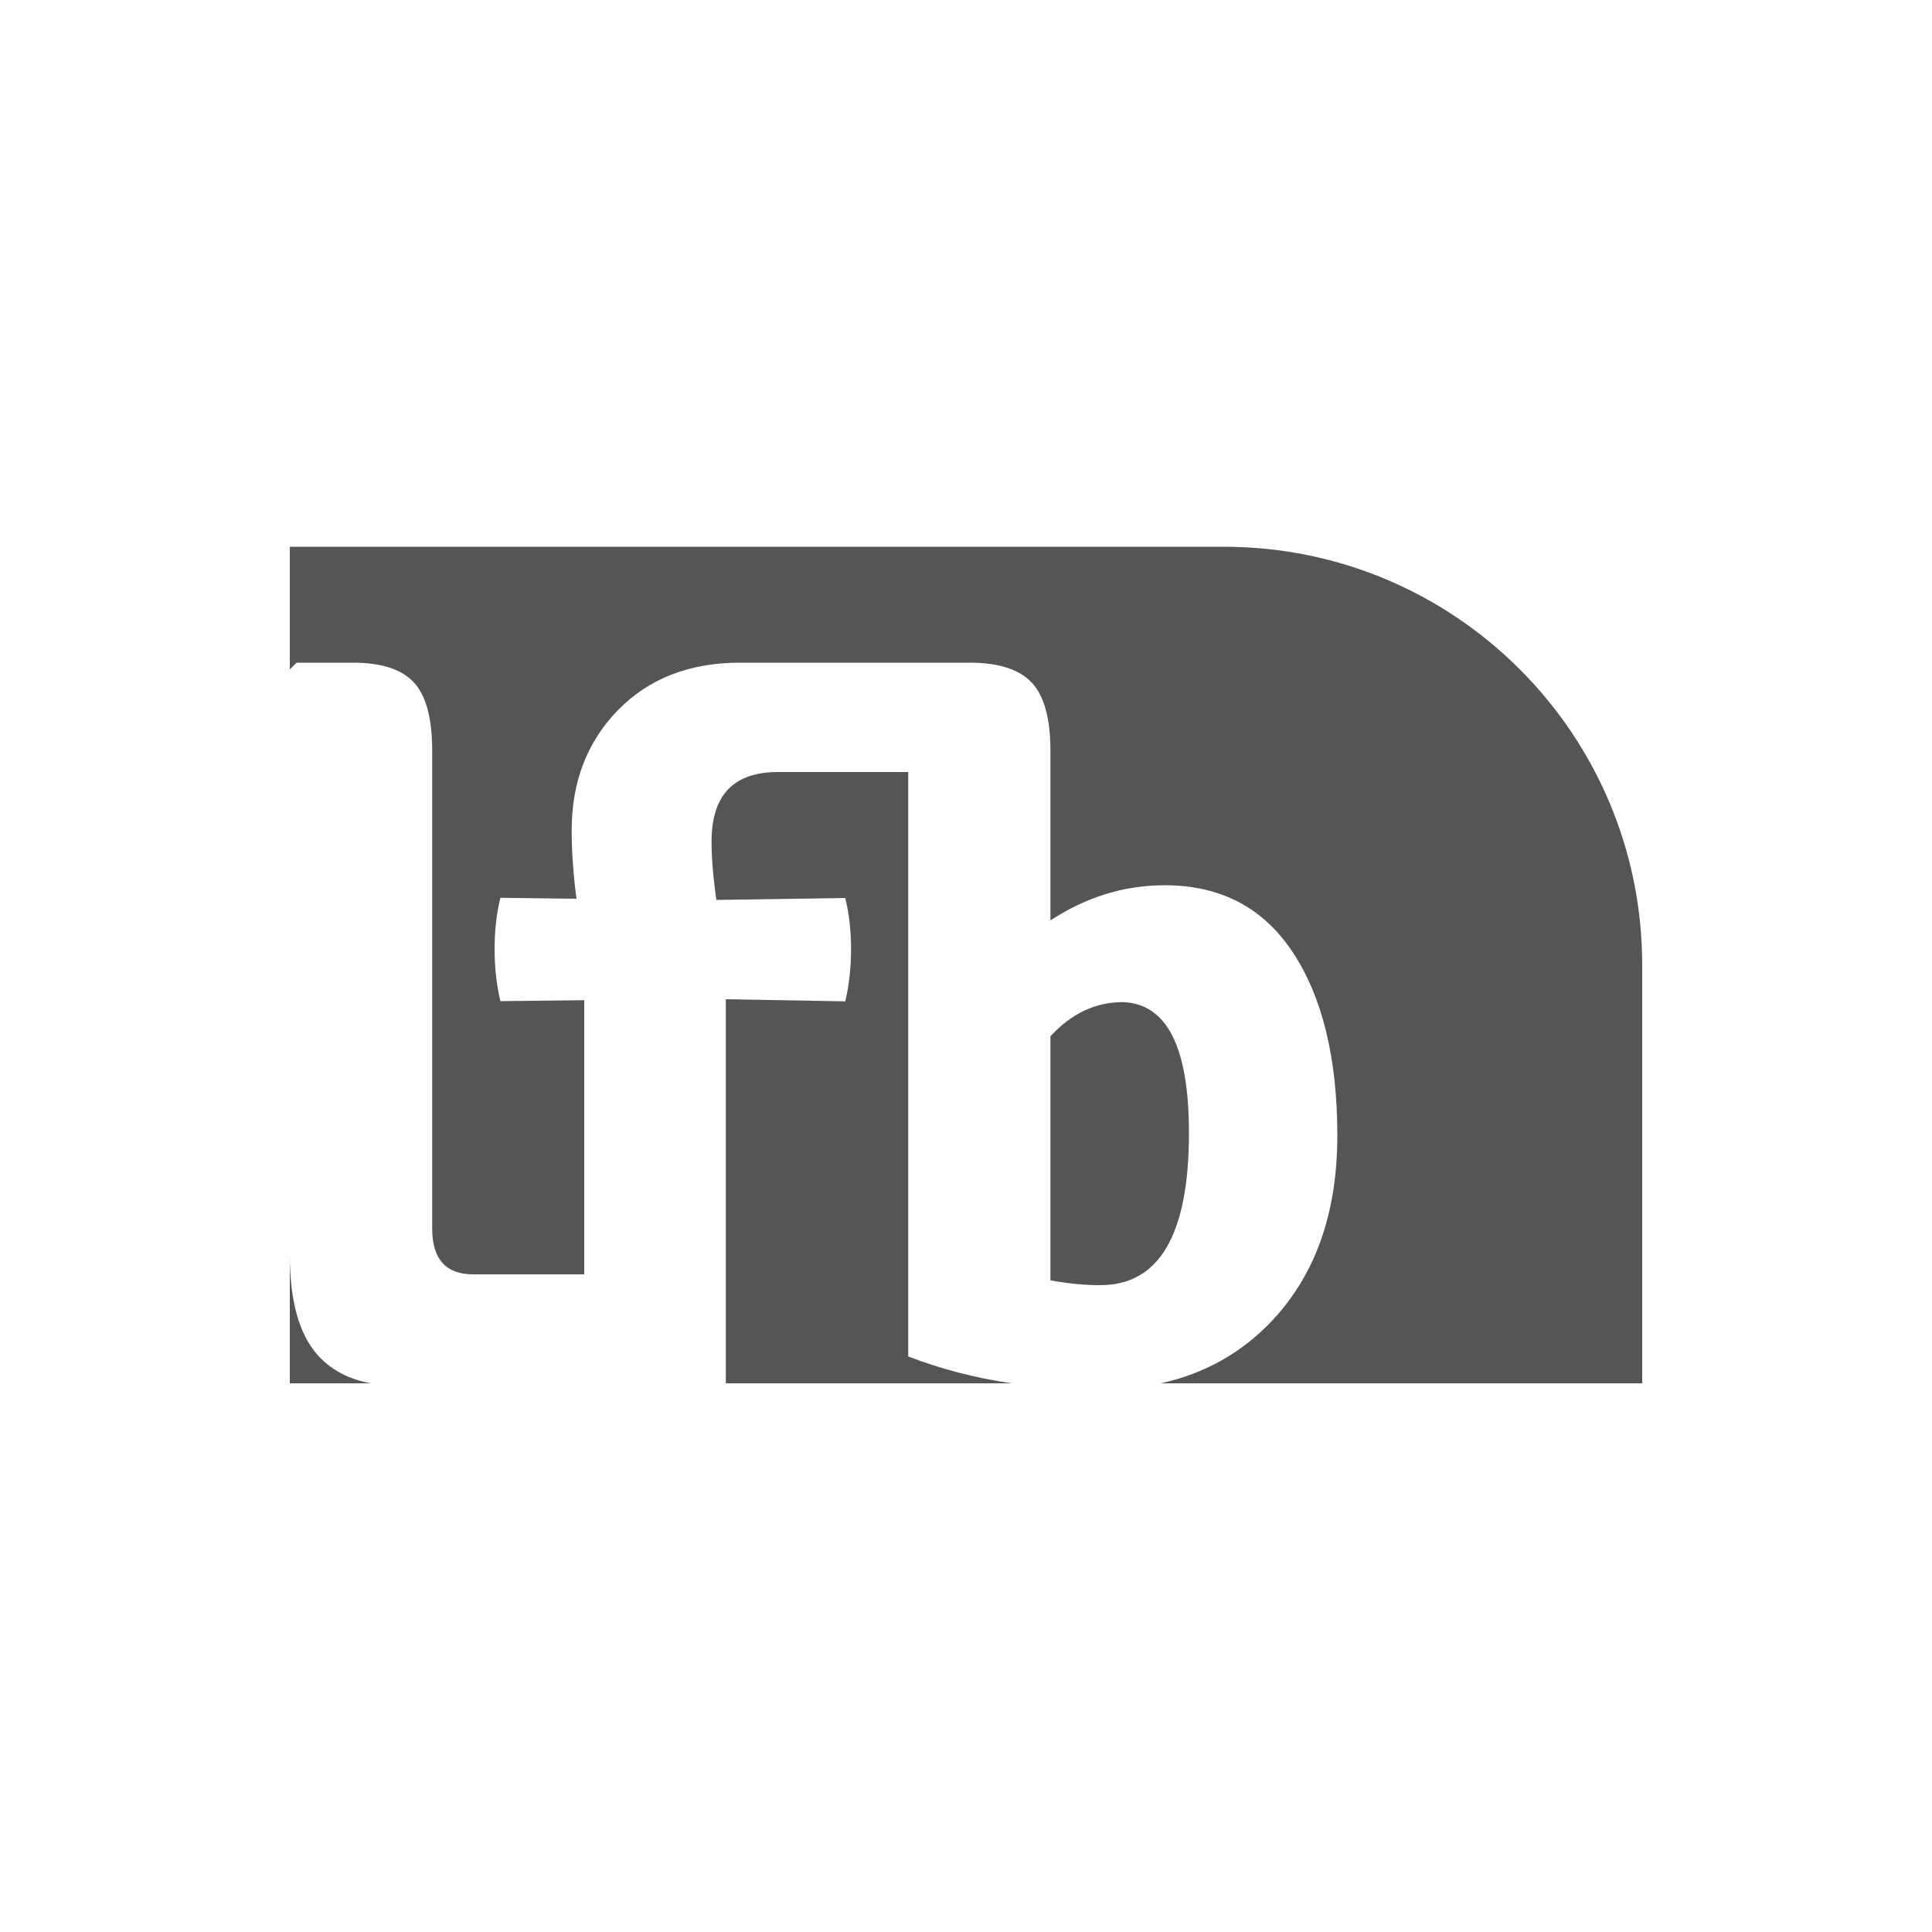
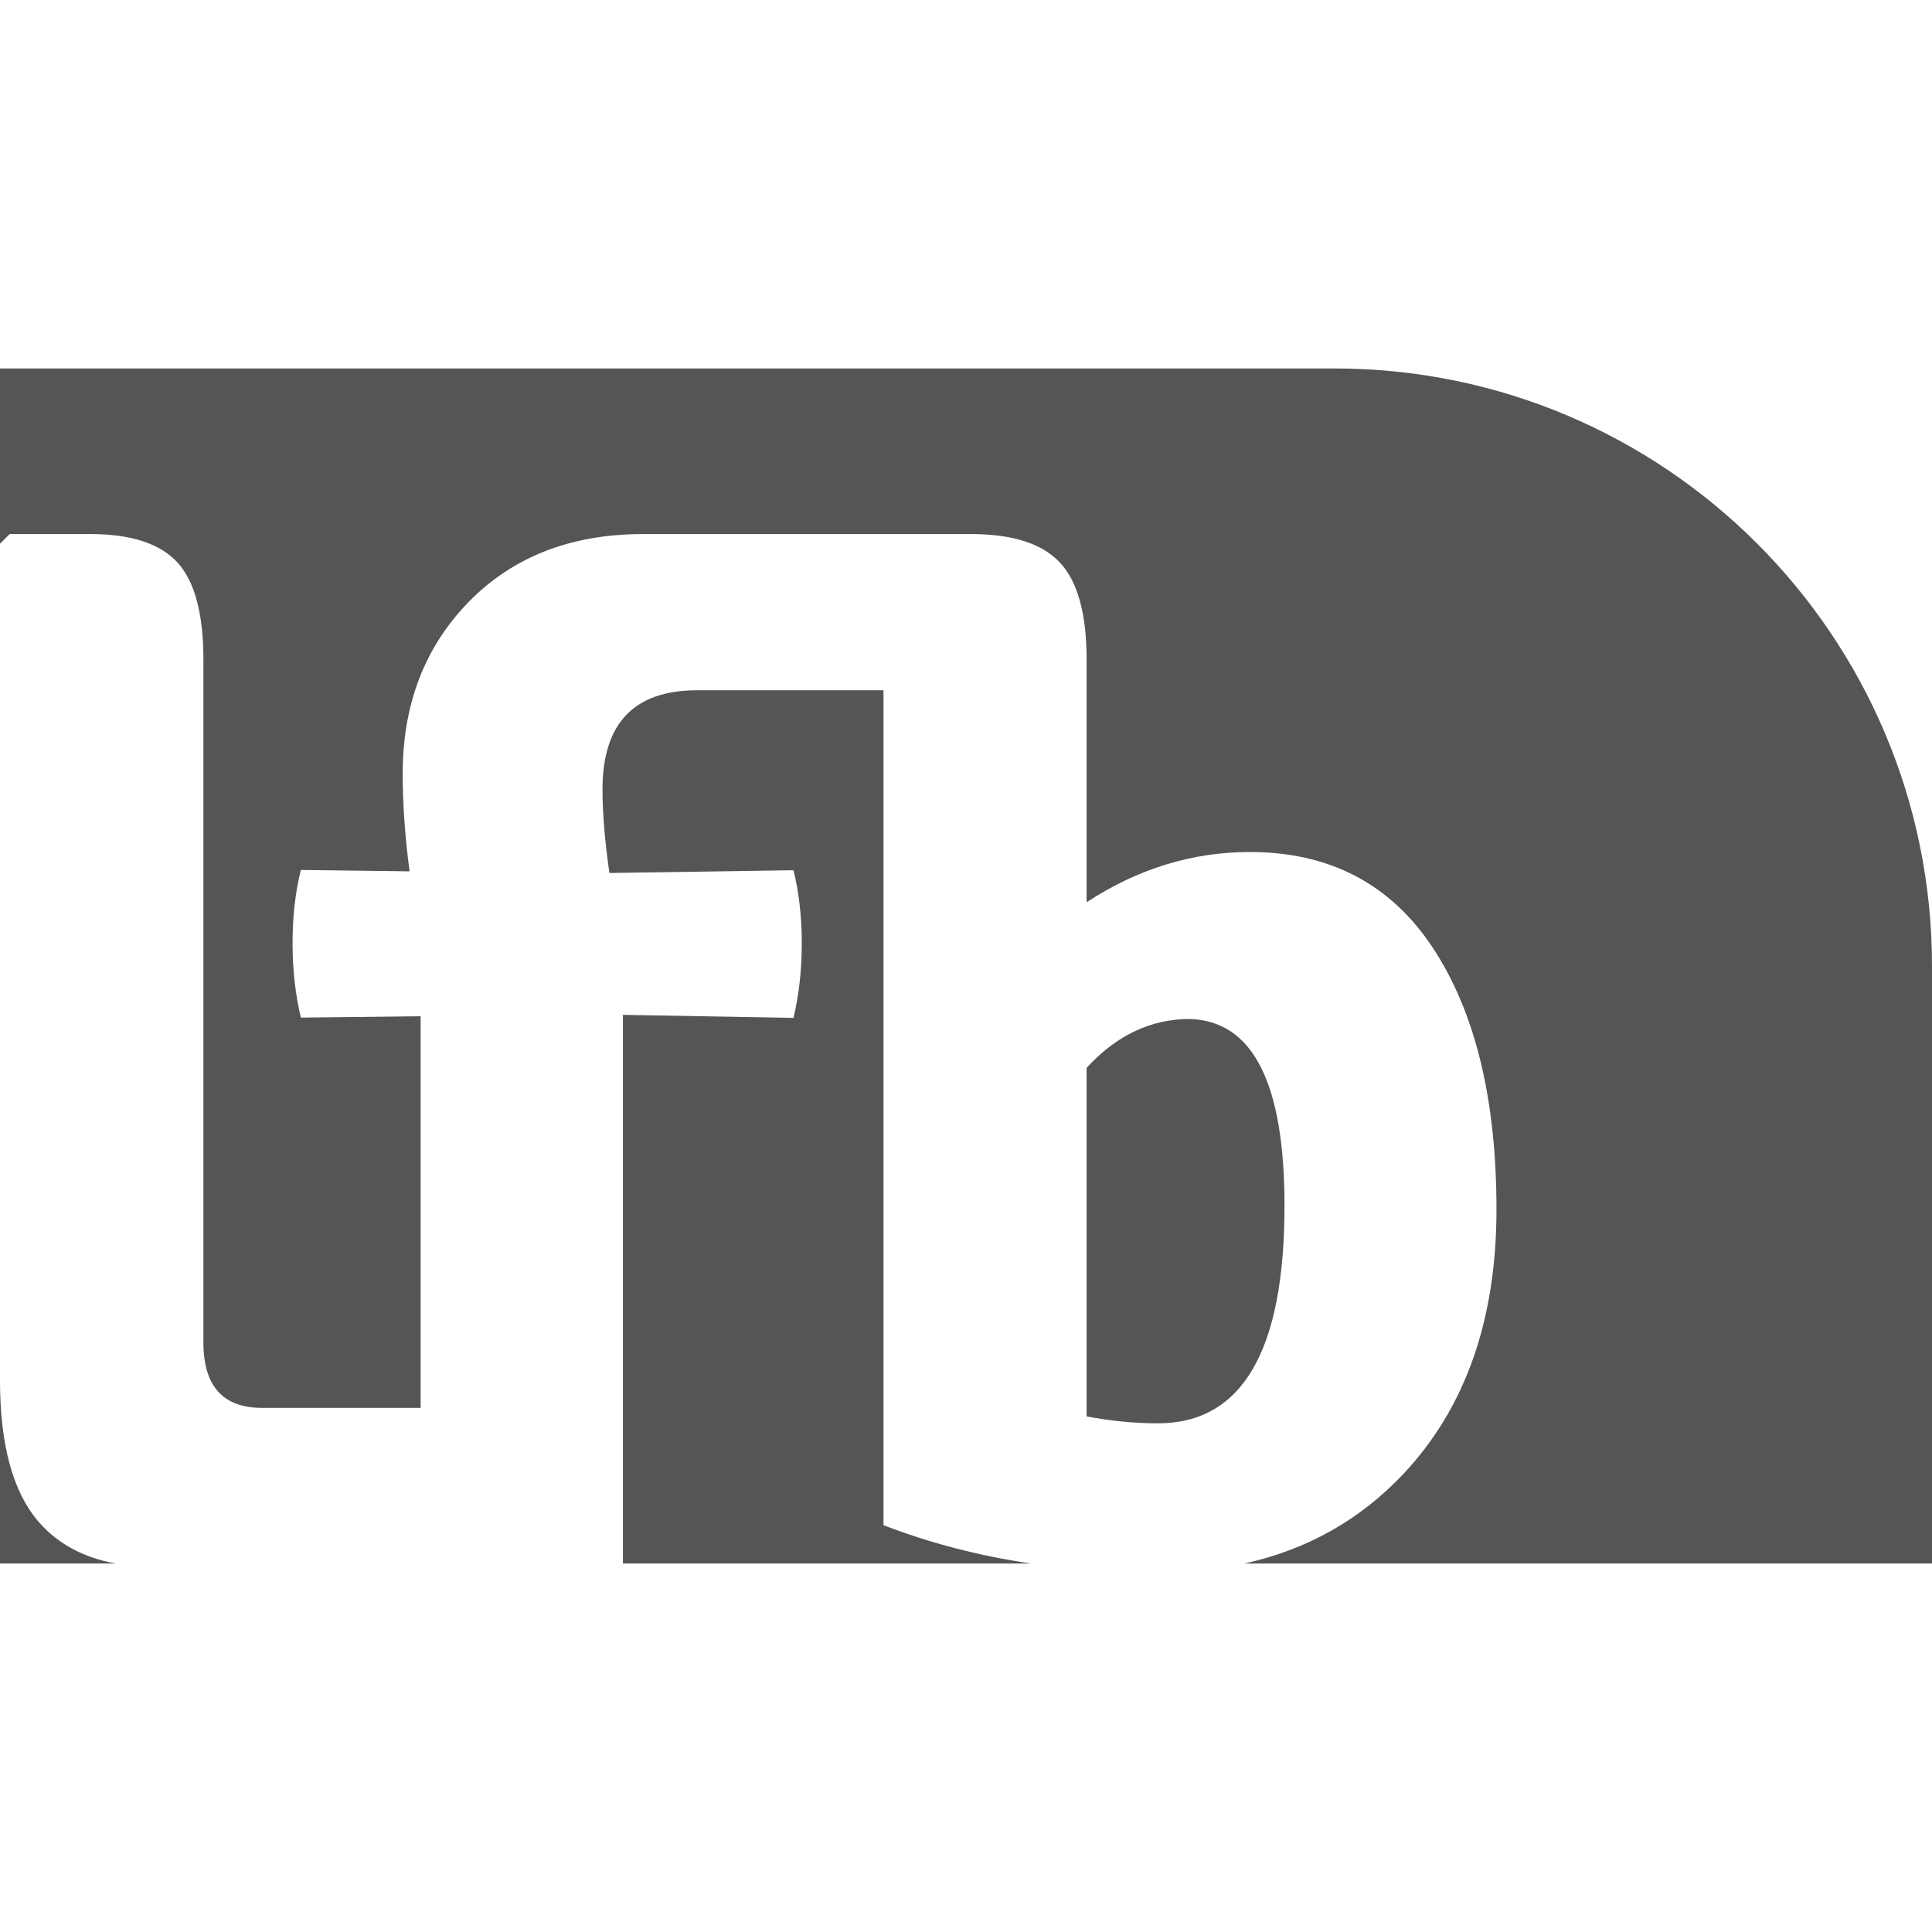
- <svg xmlns="http://www.w3.org/2000/svg" version="1.1" id="Layer_1" x="0px" y="0px" viewBox="0 0 1000 1000" enable-background="new 0 0 1000 1000" xml:space="preserve">
-   <g>
-     <path fill="#555555" d="M164.1,701c-9.4-10.8-14.1-27.9-14.1-51.5V716h42C180.3,713.9,171,708.9,164.1,701z" />
-     <path fill="#555555" d="M375.7,517.2V716h147.9c-19.1-2.8-36.9-7.5-53.5-13.9V399.6h-67.5c-22.9,0-34.3,12-34.3,35.9   c0,8.4,0.8,18.5,2.5,30.3l66.7-1c2,8.1,3,16.9,3,26.5c0,9.6-1,18.6-3,27L375.7,517.2z" />
-     <path fill="#555555" d="M633.5,283H150v63.5l3.5-3.5h29.3c14.8,0,25.3,3.5,31.6,10.4c6.2,6.9,9.3,18.6,9.3,35.1v247.4   c0,15.8,7.1,23.7,21.2,23.7h57.5V517.7l-43.4,0.5c-2-8.4-3-17.4-3-27c0-9.6,1-18.4,3-26.5l39.4,0.5c-1.7-12.8-2.5-24.6-2.5-35.3   c0-25.3,8-46,24-62.4c16-16.3,37-24.5,63.1-24.5l90.5,0l0,0h28.3c15.2,0,25.9,3.5,32.3,10.4c6.4,6.9,9.6,18.6,9.6,35.1v87.9   c18.5-12.1,38.2-18.2,59.1-18.2c29,0,51.1,11.6,66.4,34.8c15.3,23.2,23,54.8,23,94.7c0,39.9-11.2,71.8-33.6,95.7   c-15.7,16.7-35,27.6-57.8,32.6h32.7H850V499.5C850,379.9,753.1,283,633.5,283z" />
-     <path fill="#555555" d="M615.4,586.4c0-44.4-11.4-67-34.3-67.7c-14.1,0-26.6,5.9-37.4,17.7v126.3c9.1,1.7,17.7,2.5,25.8,2.5   C600.1,665.2,615.4,638.9,615.4,586.4z" />
+ <svg xmlns="http://www.w3.org/2000/svg" version="1.1" width="100%" height="100%" viewBox="0 0 1000 1000" id="Layer_1" xml:space="preserve">
+   <defs id="defs15" />
+   <g transform="matrix(1.428571,0,0,1.428571,-214.2857,-213.5714)" id="g3">
+     <path d="M 164.1,701 C 154.7,690.2 150,673.1 150,649.5 V 716 h 42 c -11.7,-2.1 -21,-7.1 -27.9,-15 z" id="path5" style="fill:#555555" />
+     <path d="M 375.7,517.2 V 716 h 147.9 c -19.1,-2.8 -36.9,-7.5 -53.5,-13.9 V 399.6 h -67.5 c -22.9,0 -34.3,12 -34.3,35.9 0,8.4 0.8,18.5 2.5,30.3 l 66.7,-1 c 2,8.1 3,16.9 3,26.5 0,9.6 -1,18.6 -3,27 l -61.8,-1.1 z" id="path7" style="fill:#555555" />
+     <path d="M 633.5,283 H 150 v 63.5 l 3.5,-3.5 h 29.3 c 14.8,0 25.3,3.5 31.6,10.4 6.2,6.9 9.3,18.6 9.3,35.1 v 247.4 c 0,15.8 7.1,23.7 21.2,23.7 h 57.5 V 517.7 l -43.4,0.5 c -2,-8.4 -3,-17.4 -3,-27 0,-9.6 1,-18.4 3,-26.5 l 39.4,0.5 c -1.7,-12.8 -2.5,-24.6 -2.5,-35.3 0,-25.3 8,-46 24,-62.4 16,-16.3 37,-24.5 63.1,-24.5 l 90.5,0 0,0 h 28.3 c 15.2,0 25.9,3.5 32.3,10.4 6.4,6.9 9.6,18.6 9.6,35.1 v 87.9 c 18.5,-12.1 38.2,-18.2 59.1,-18.2 29,0 51.1,11.6 66.4,34.8 15.3,23.2 23,54.8 23,94.7 0,39.9 -11.2,71.8 -33.6,95.7 -15.7,16.7 -35,27.6 -57.8,32.6 H 633.5 850 V 499.5 C 850,379.9 753.1,283 633.5,283 z" id="path9" style="fill:#555555" />
+     <path d="m 615.4,586.4 c 0,-44.4 -11.4,-67 -34.3,-67.7 -14.1,0 -26.6,5.9 -37.4,17.7 v 126.3 c 9.1,1.7 17.7,2.5 25.8,2.5 30.6,0 45.9,-26.3 45.9,-78.8 z" id="path11" style="fill:#555555" />
  </g>
</svg>
